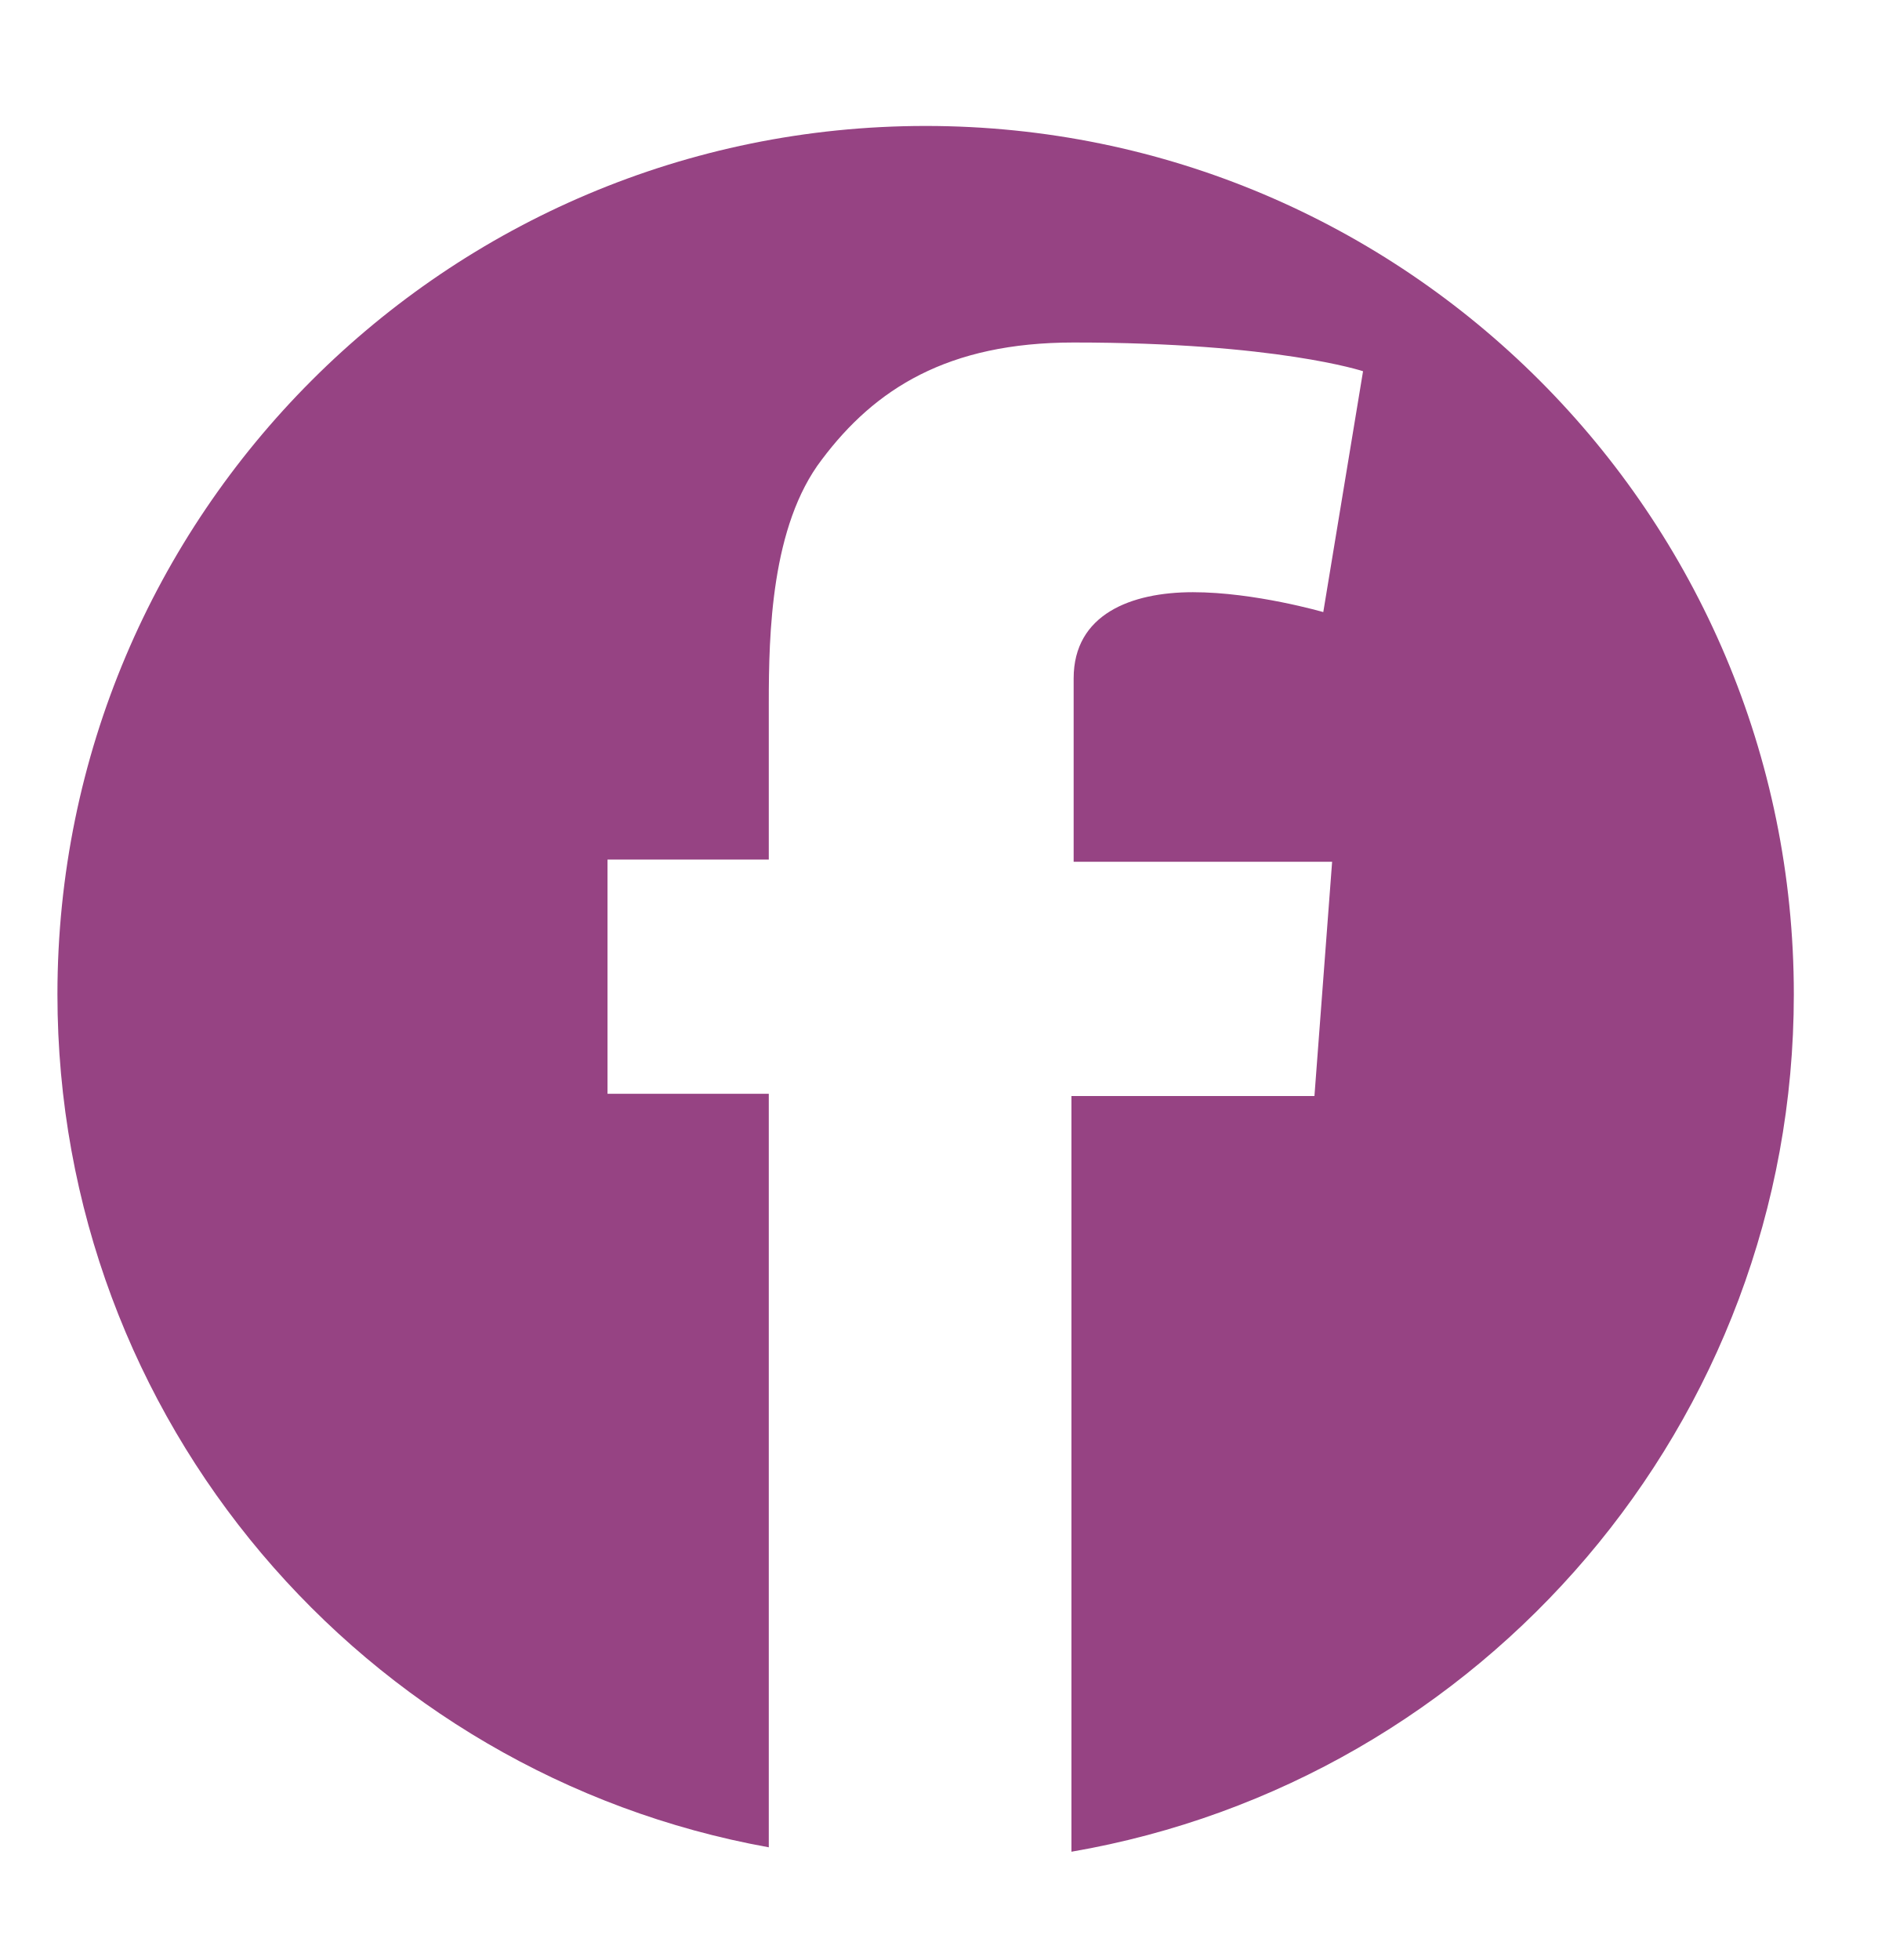
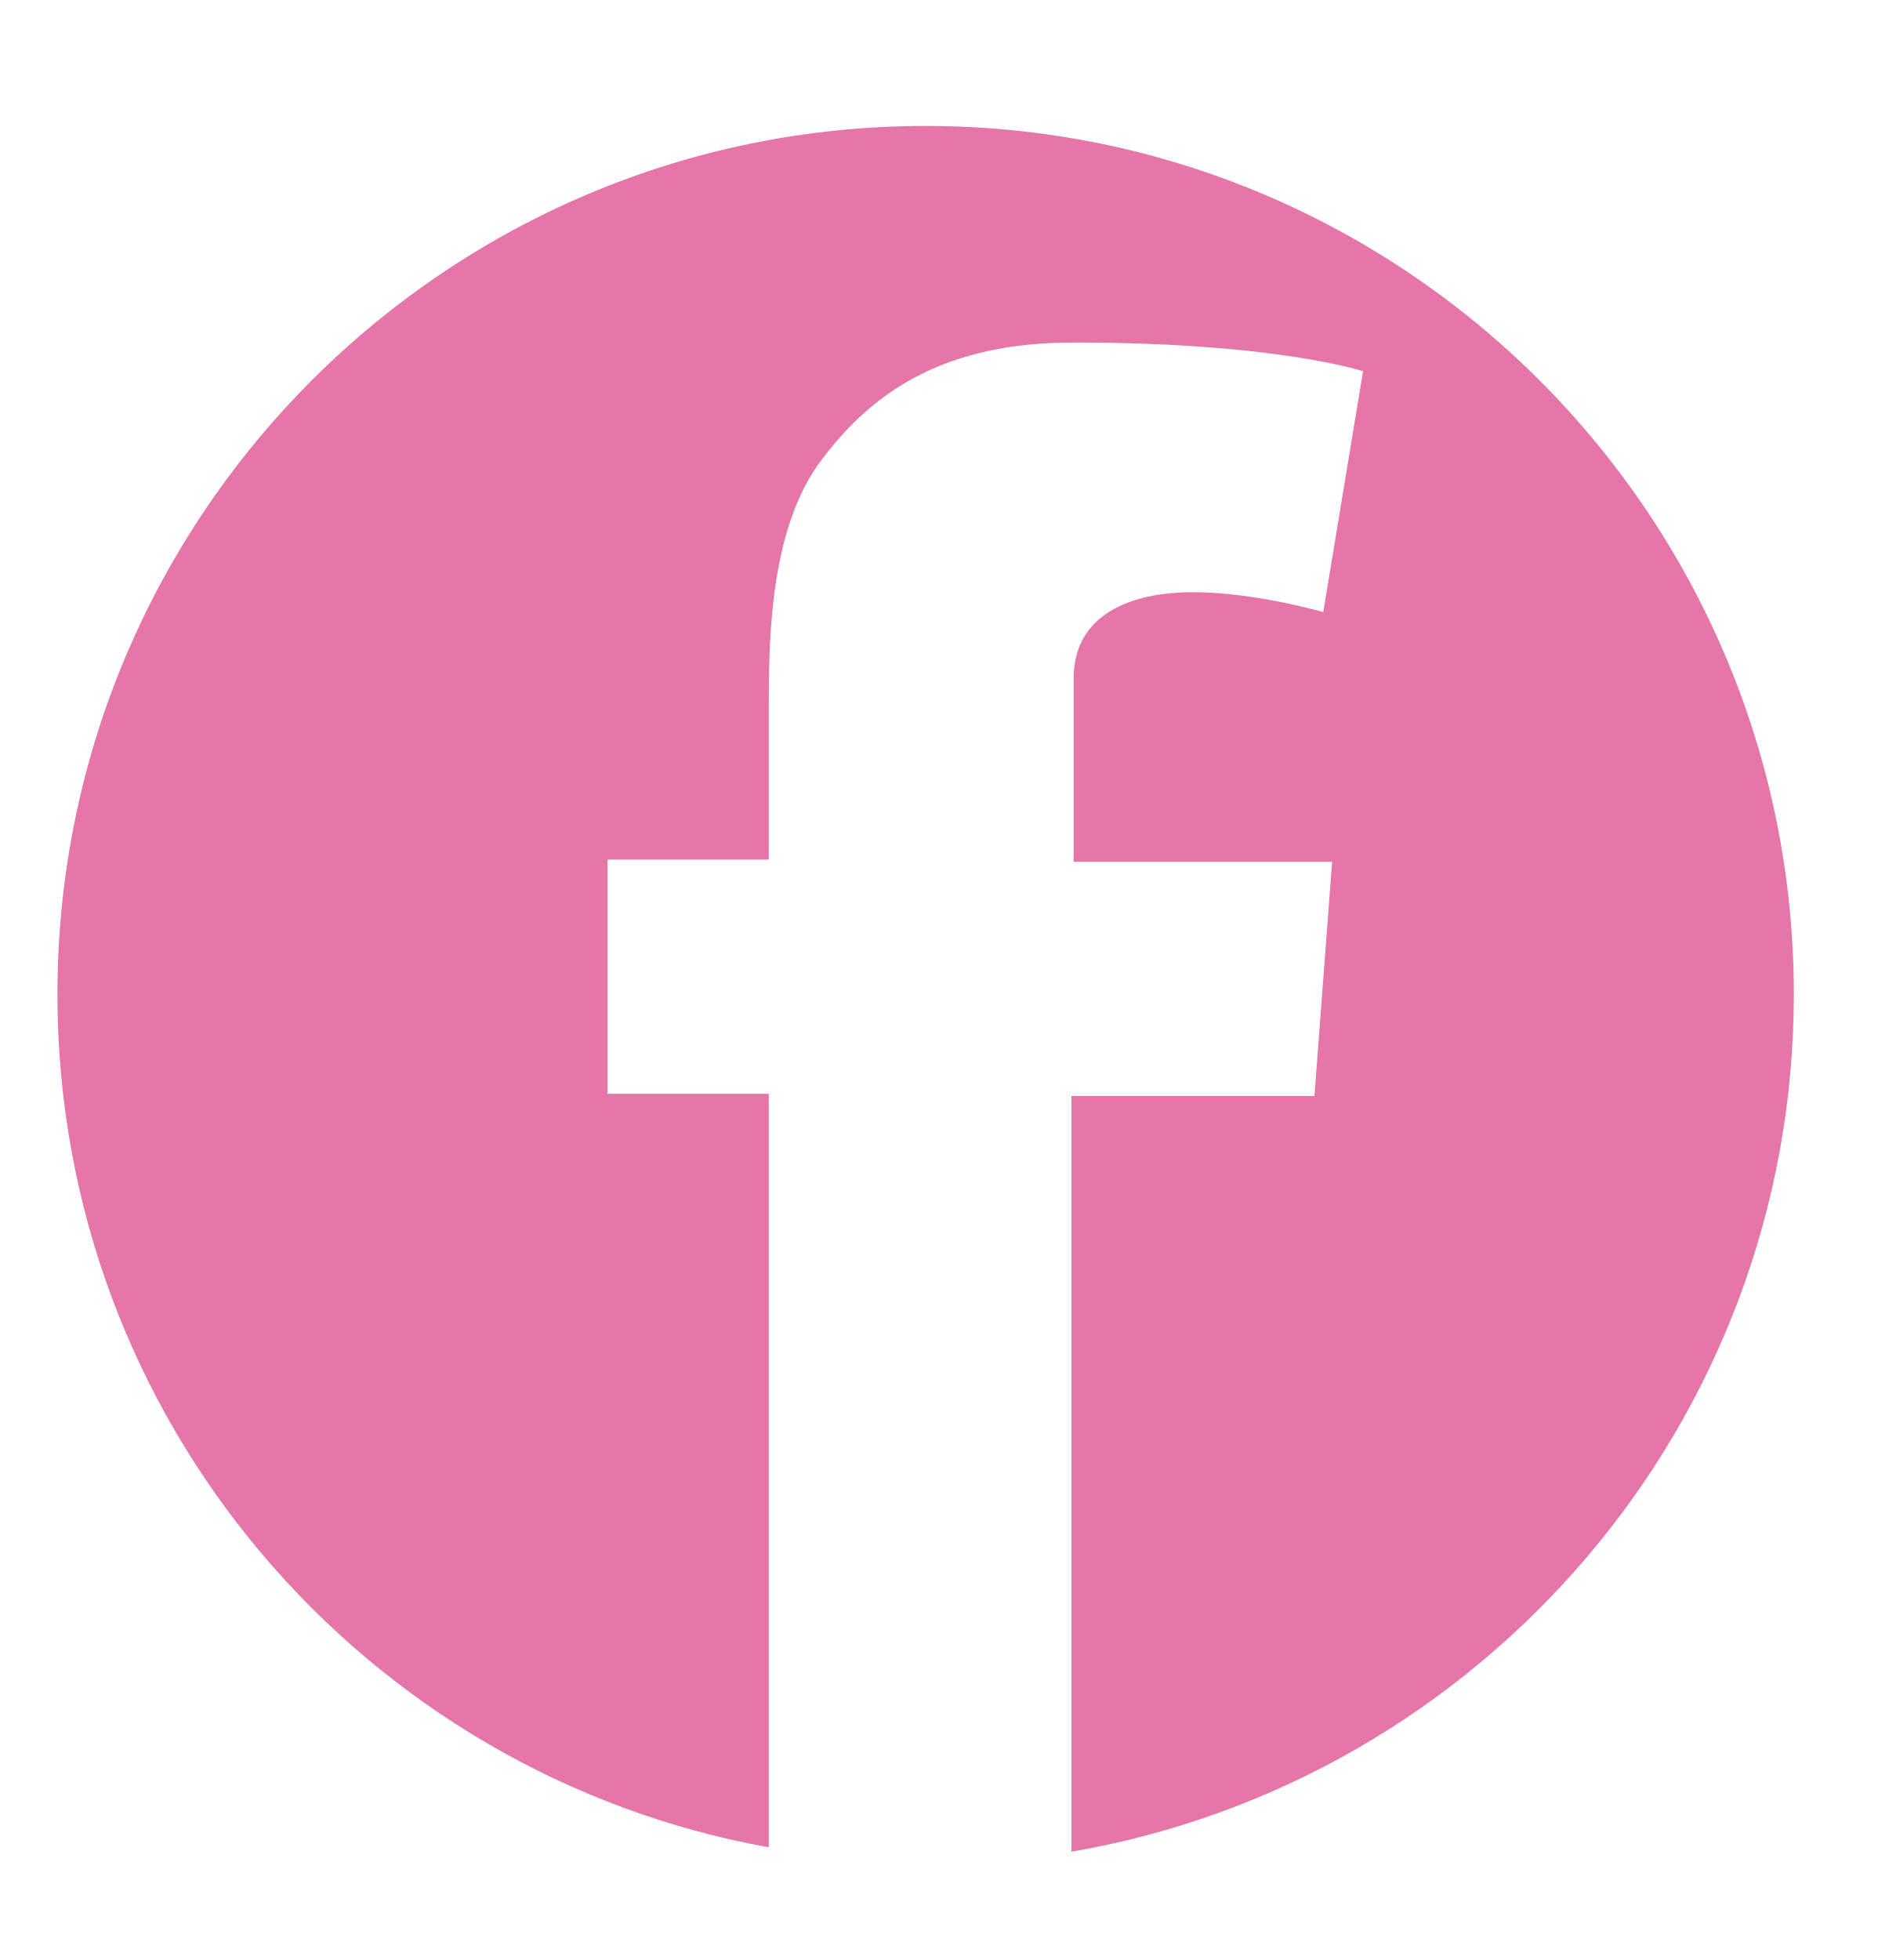
<svg xmlns="http://www.w3.org/2000/svg" version="1.1" id="Layer_1" x="0px" y="0px" viewBox="0 0 85 88.7" style="enable-background:new 0 0 85 88.7;" xml:space="preserve">
  <style type="text/css">
- 	.st0{fill:#964383;}
+ 	.st0{fill:#e676a8;}
</style>
  <path id="XMLID_4_" class="st0" d="M41.9,5.7C20.2,5.7,2.6,23.3,2.6,45c0,19.3,13.9,35.3,32.2,38.6V49.5h-7.3V38.9h7.3v-3.3v-3.3  v-0.5c0-3.1,0.1-8,2.4-11c2.4-3.2,5.7-5.3,11.4-5.3c9.2,0,13.1,1.3,13.1,1.3l-1.8,10.9c0,0-3.1-0.9-5.9-0.9c-2.8,0-5.4,1-5.4,3.9  v1.2v3.8v3.3h11.7l-0.8,10.6H48.5v34.2C67.1,80.6,81.2,64.4,81.2,45C81.2,23.3,63.6,5.7,41.9,5.7z" />
</svg>
